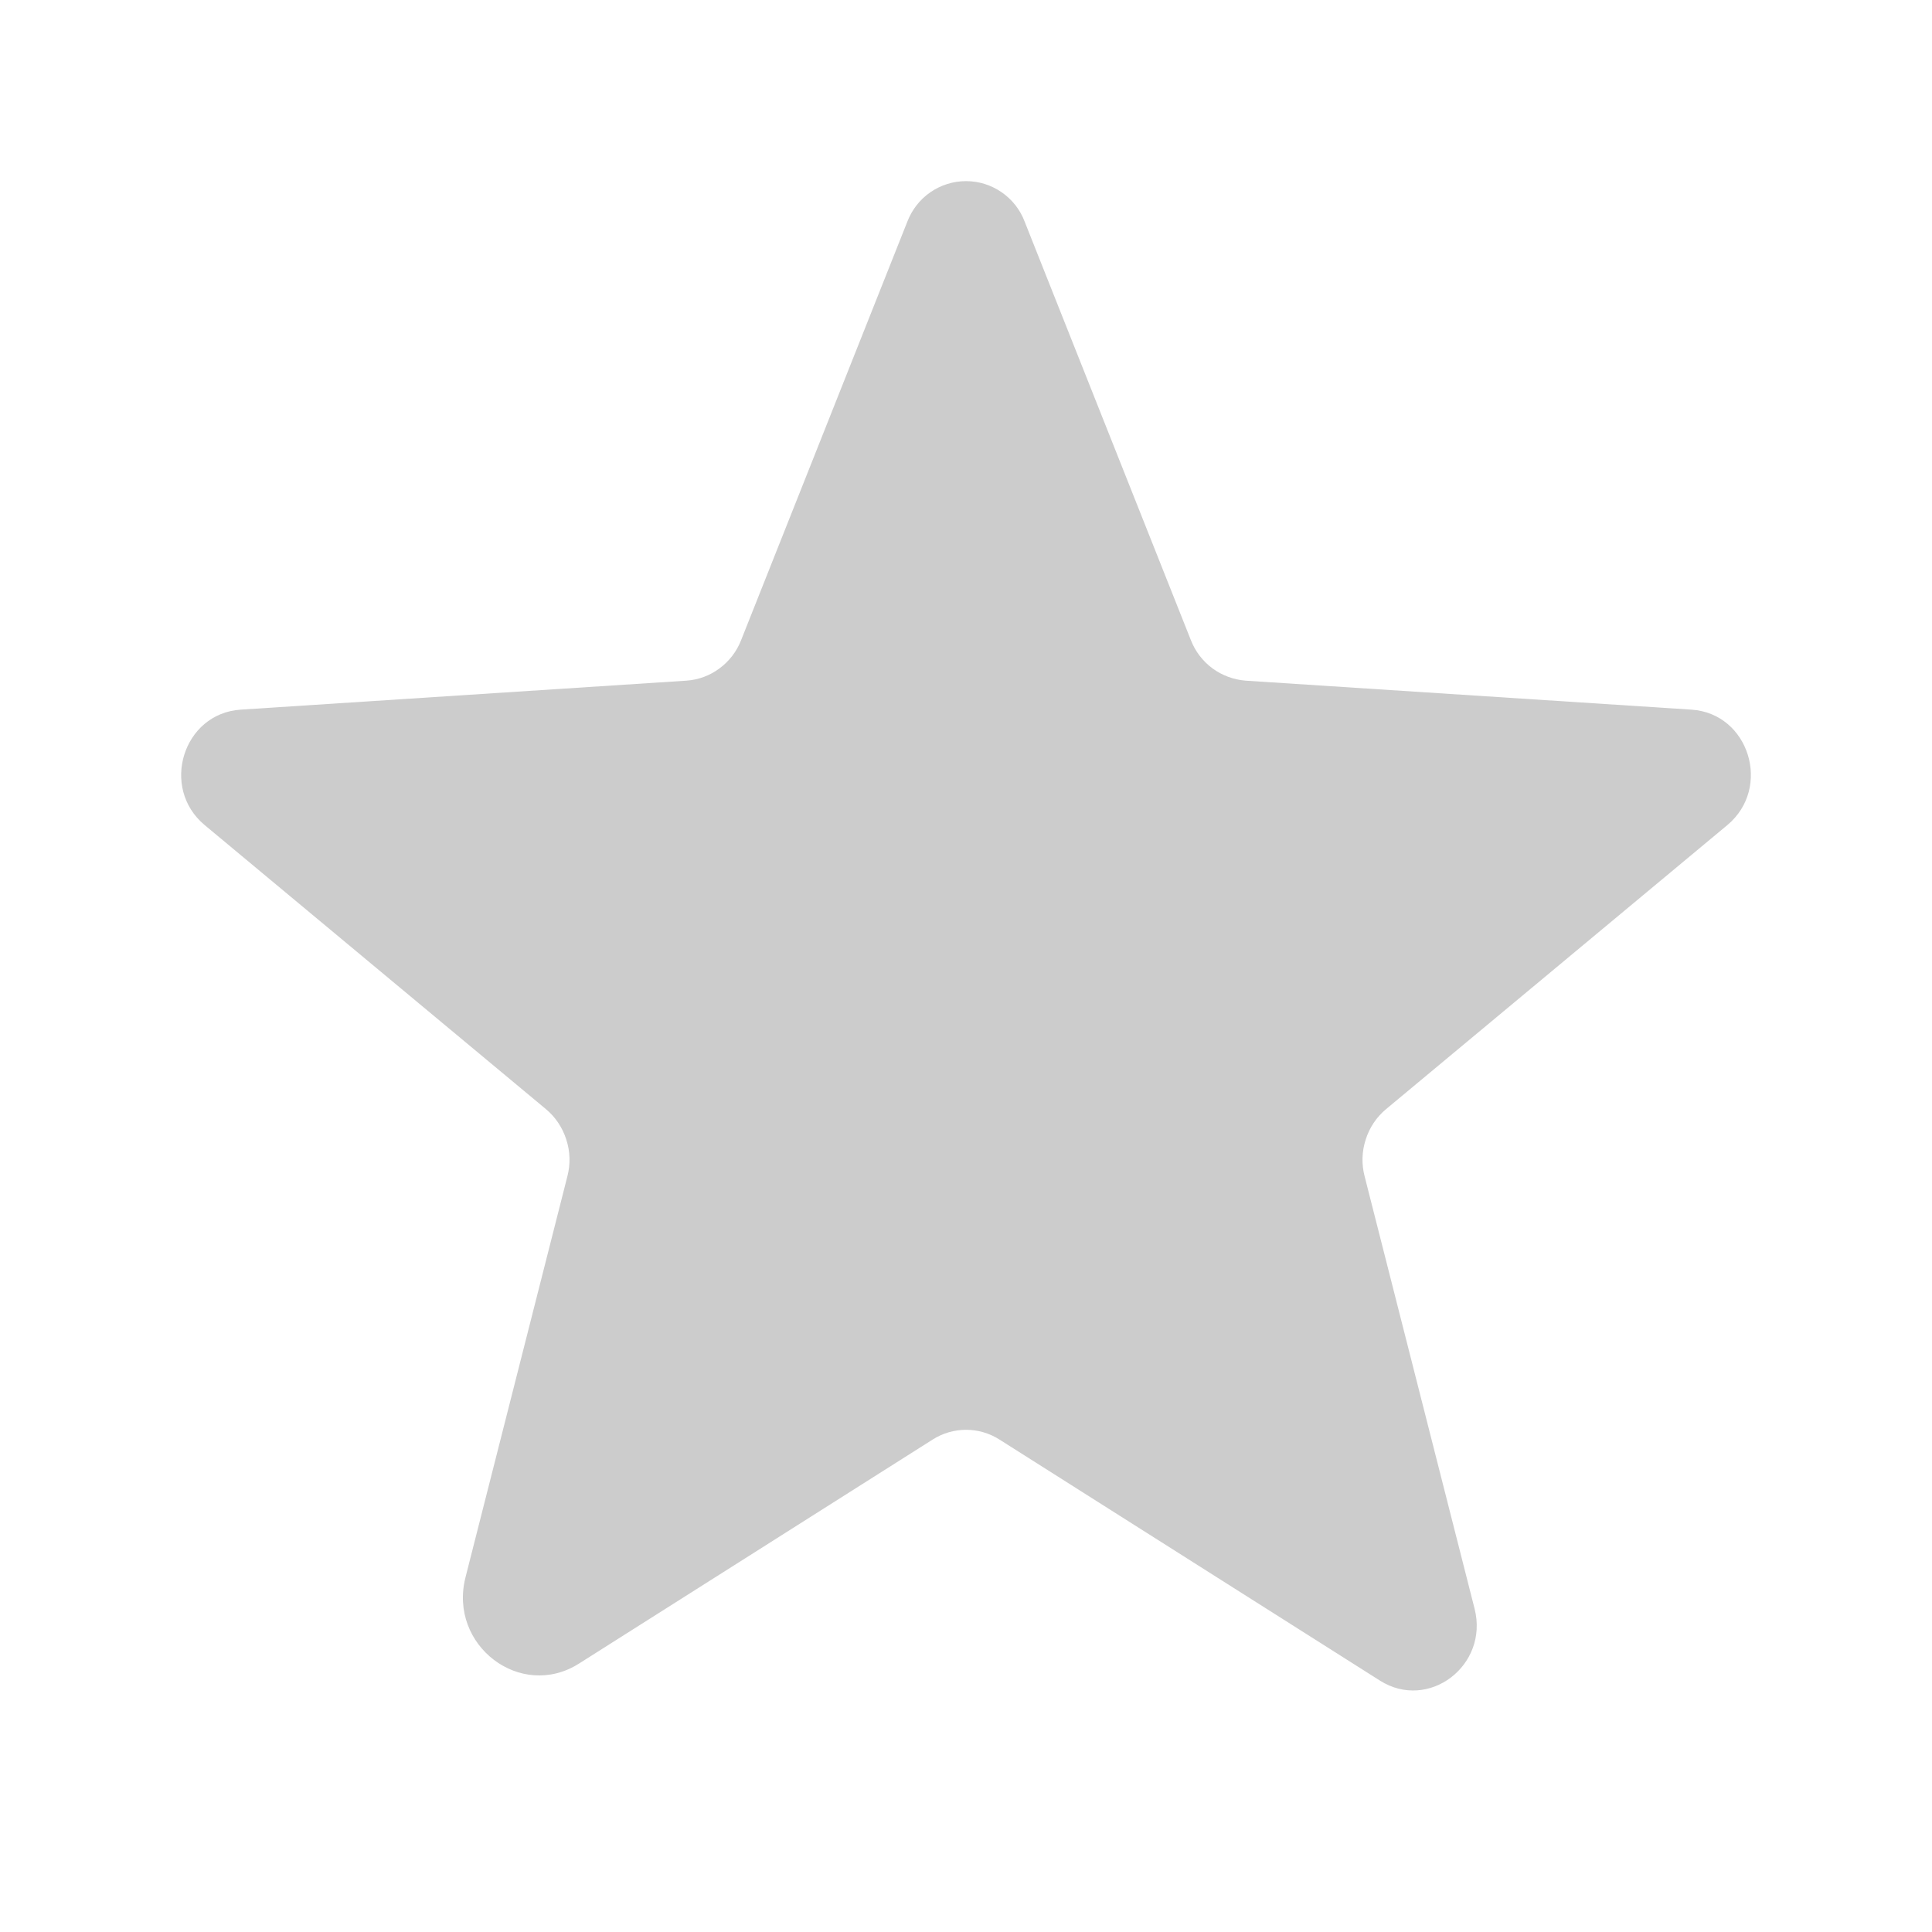
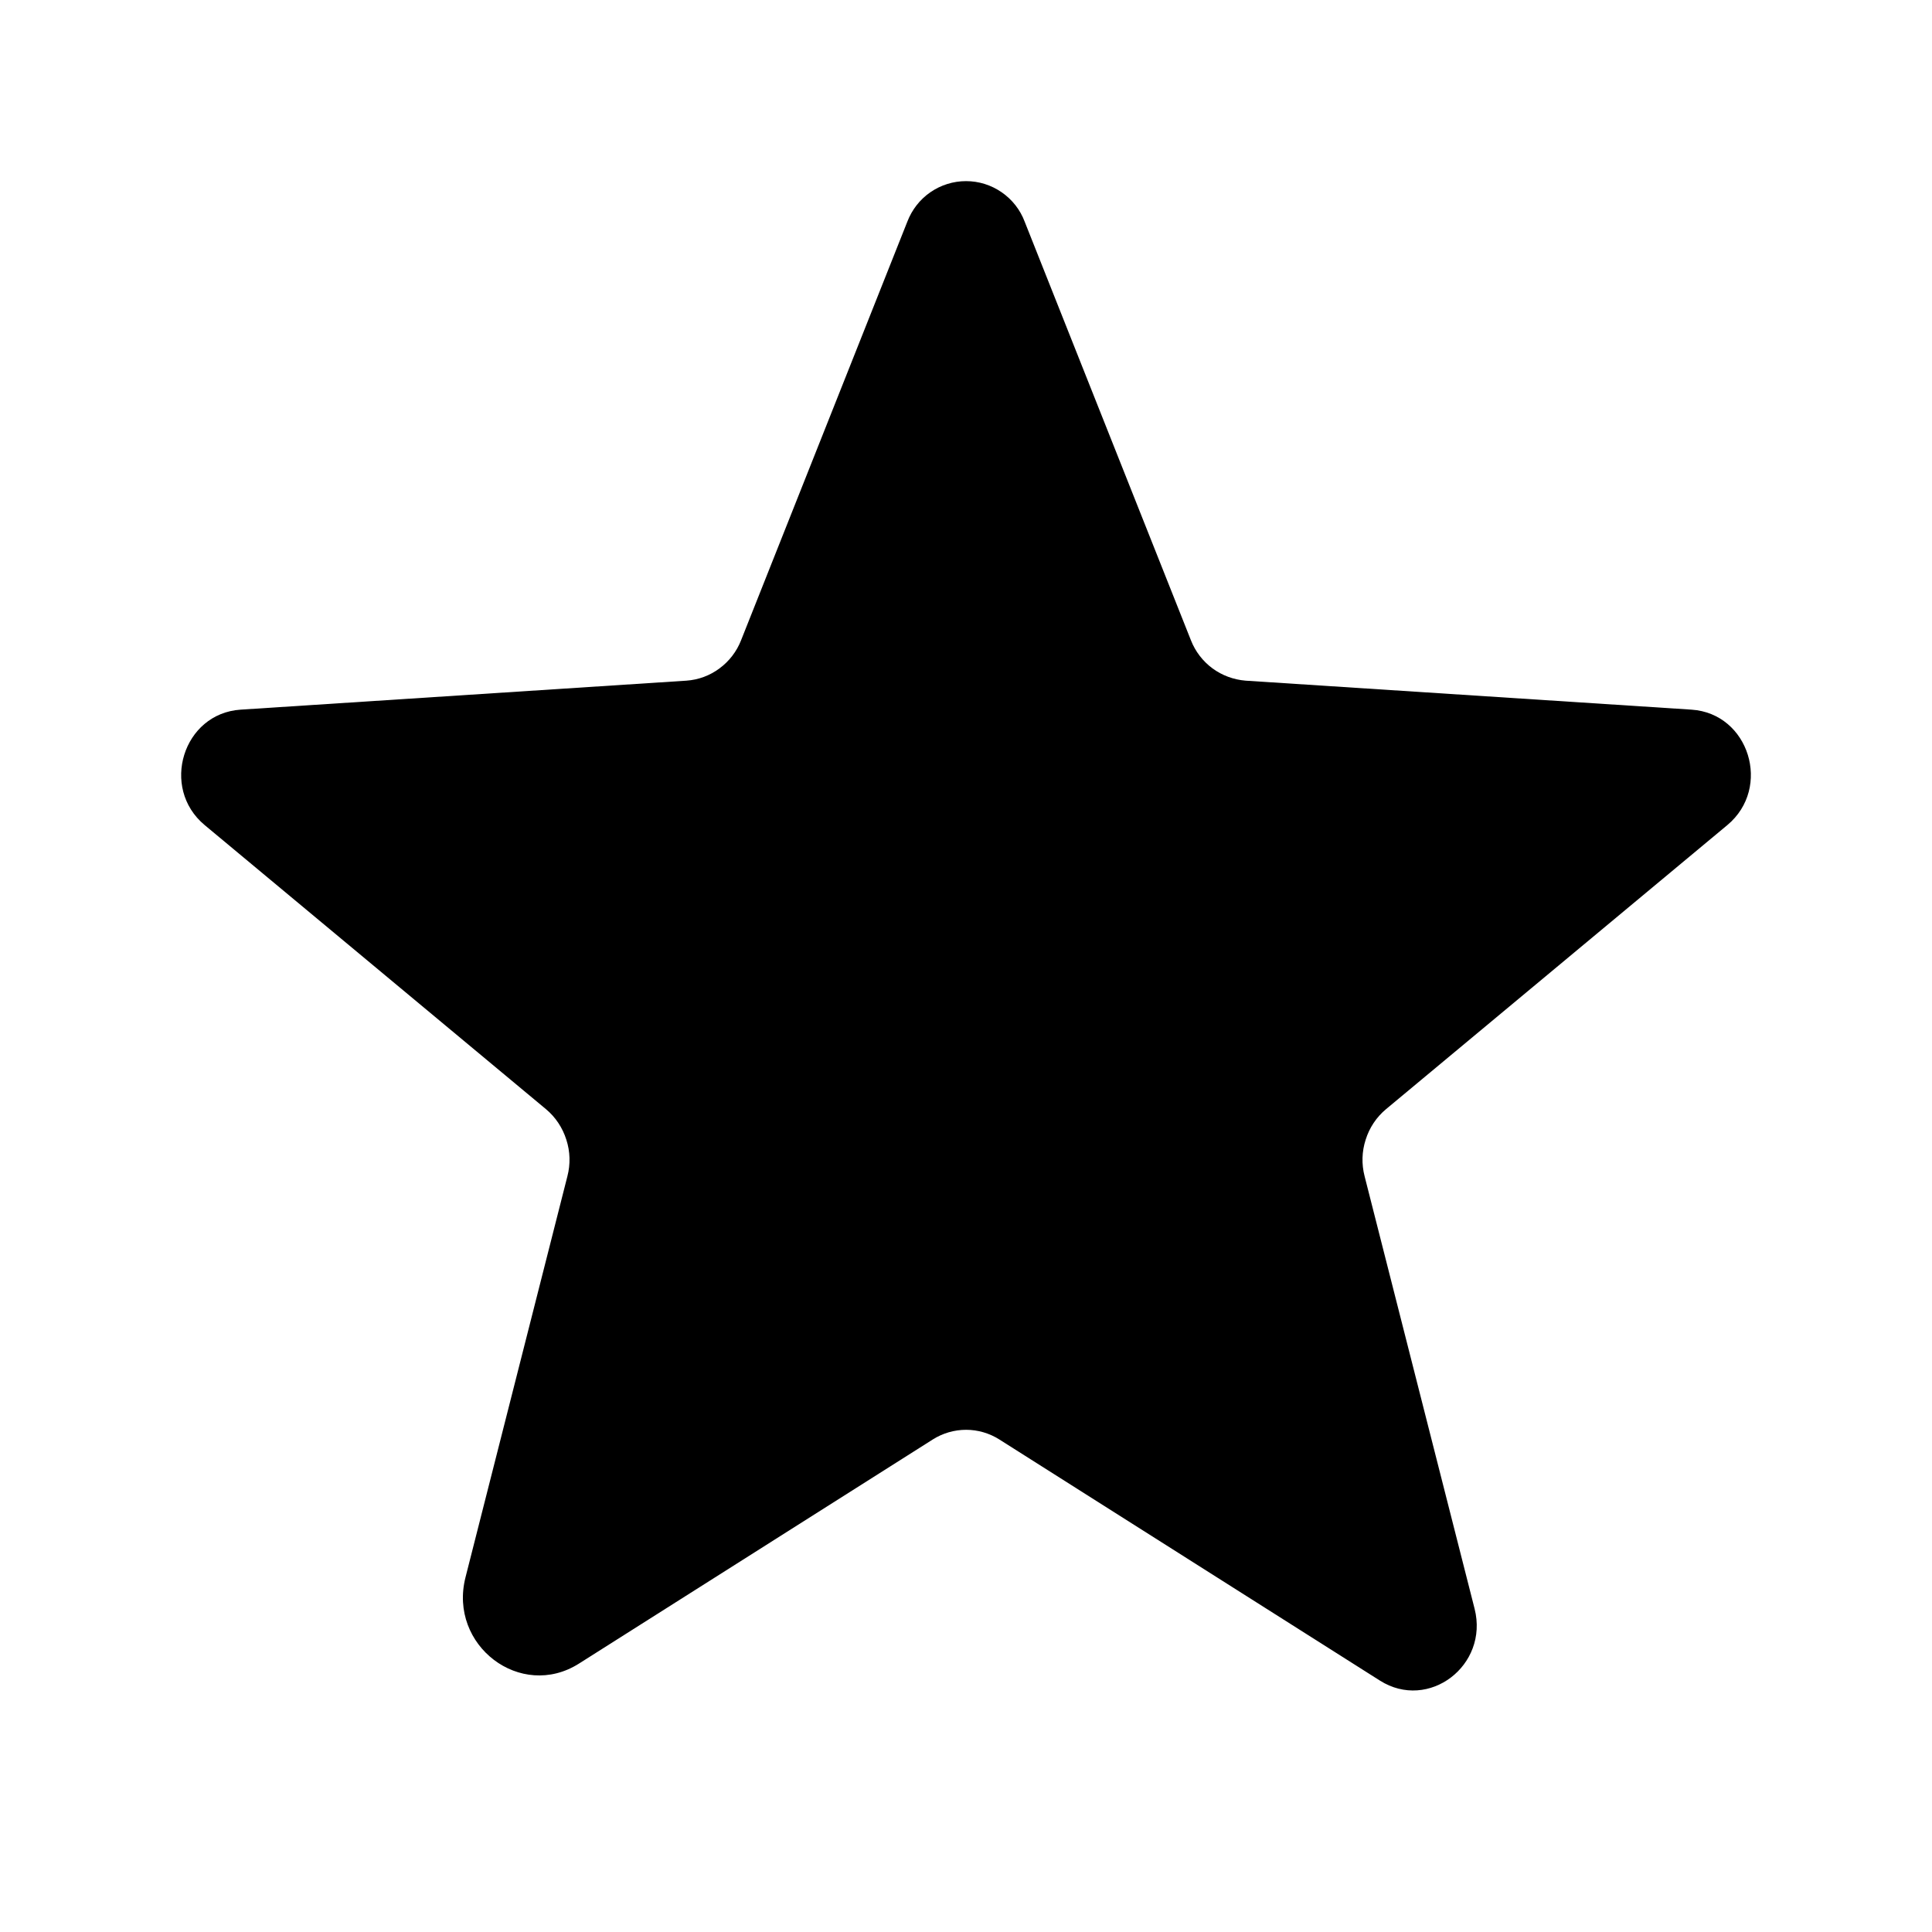
- <svg xmlns="http://www.w3.org/2000/svg" width="16" height="16" viewBox="0 0 16 16" fill="none">
-   <path d="M8.276 11.921L11.428 13.918C11.831 14.173 12.331 13.793 12.212 13.323L11.301 9.741C11.275 9.641 11.278 9.536 11.31 9.438C11.341 9.339 11.399 9.252 11.478 9.186L14.305 6.833C14.676 6.524 14.485 5.908 14.008 5.877L10.316 5.637C10.217 5.629 10.121 5.594 10.041 5.535C9.961 5.476 9.899 5.395 9.863 5.303L8.486 1.836C8.449 1.737 8.382 1.652 8.295 1.592C8.208 1.532 8.106 1.5 8 1.5C7.895 1.5 7.792 1.532 7.705 1.592C7.618 1.652 7.552 1.737 7.514 1.836L6.137 5.303C6.101 5.395 6.039 5.476 5.959 5.535C5.879 5.595 5.784 5.63 5.684 5.637L1.993 5.877C1.516 5.908 1.324 6.524 1.695 6.833L4.522 9.186C4.601 9.252 4.659 9.34 4.69 9.438C4.722 9.536 4.725 9.641 4.699 9.741L3.855 13.063C3.712 13.627 4.312 14.083 4.795 13.777L7.725 11.921C7.807 11.869 7.903 11.841 8.001 11.841C8.098 11.841 8.194 11.869 8.276 11.921H8.276Z" fill="#CCCCCC" />
+ <svg xmlns="http://www.w3.org/2000/svg" viewBox="0 0 16 16" fill="none">
+   <path d="M8.276 11.921L11.428 13.918C11.831 14.173 12.331 13.793 12.212 13.323L11.301 9.741C11.275 9.641 11.278 9.536 11.31 9.438C11.341 9.339 11.399 9.252 11.478 9.186L14.305 6.833C14.676 6.524 14.485 5.908 14.008 5.877L10.316 5.637C10.217 5.629 10.121 5.594 10.041 5.535C9.961 5.476 9.899 5.395 9.863 5.303L8.486 1.836C8.449 1.737 8.382 1.652 8.295 1.592C8.208 1.532 8.106 1.5 8 1.5C7.895 1.5 7.792 1.532 7.705 1.592C7.618 1.652 7.552 1.737 7.514 1.836L6.137 5.303C6.101 5.395 6.039 5.476 5.959 5.535C5.879 5.595 5.784 5.63 5.684 5.637L1.993 5.877C1.516 5.908 1.324 6.524 1.695 6.833L4.522 9.186C4.601 9.252 4.659 9.34 4.69 9.438C4.722 9.536 4.725 9.641 4.699 9.741L3.855 13.063C3.712 13.627 4.312 14.083 4.795 13.777L7.725 11.921C7.807 11.869 7.903 11.841 8.001 11.841C8.098 11.841 8.194 11.869 8.276 11.921H8.276Z" fill="currentColor" />
</svg>
